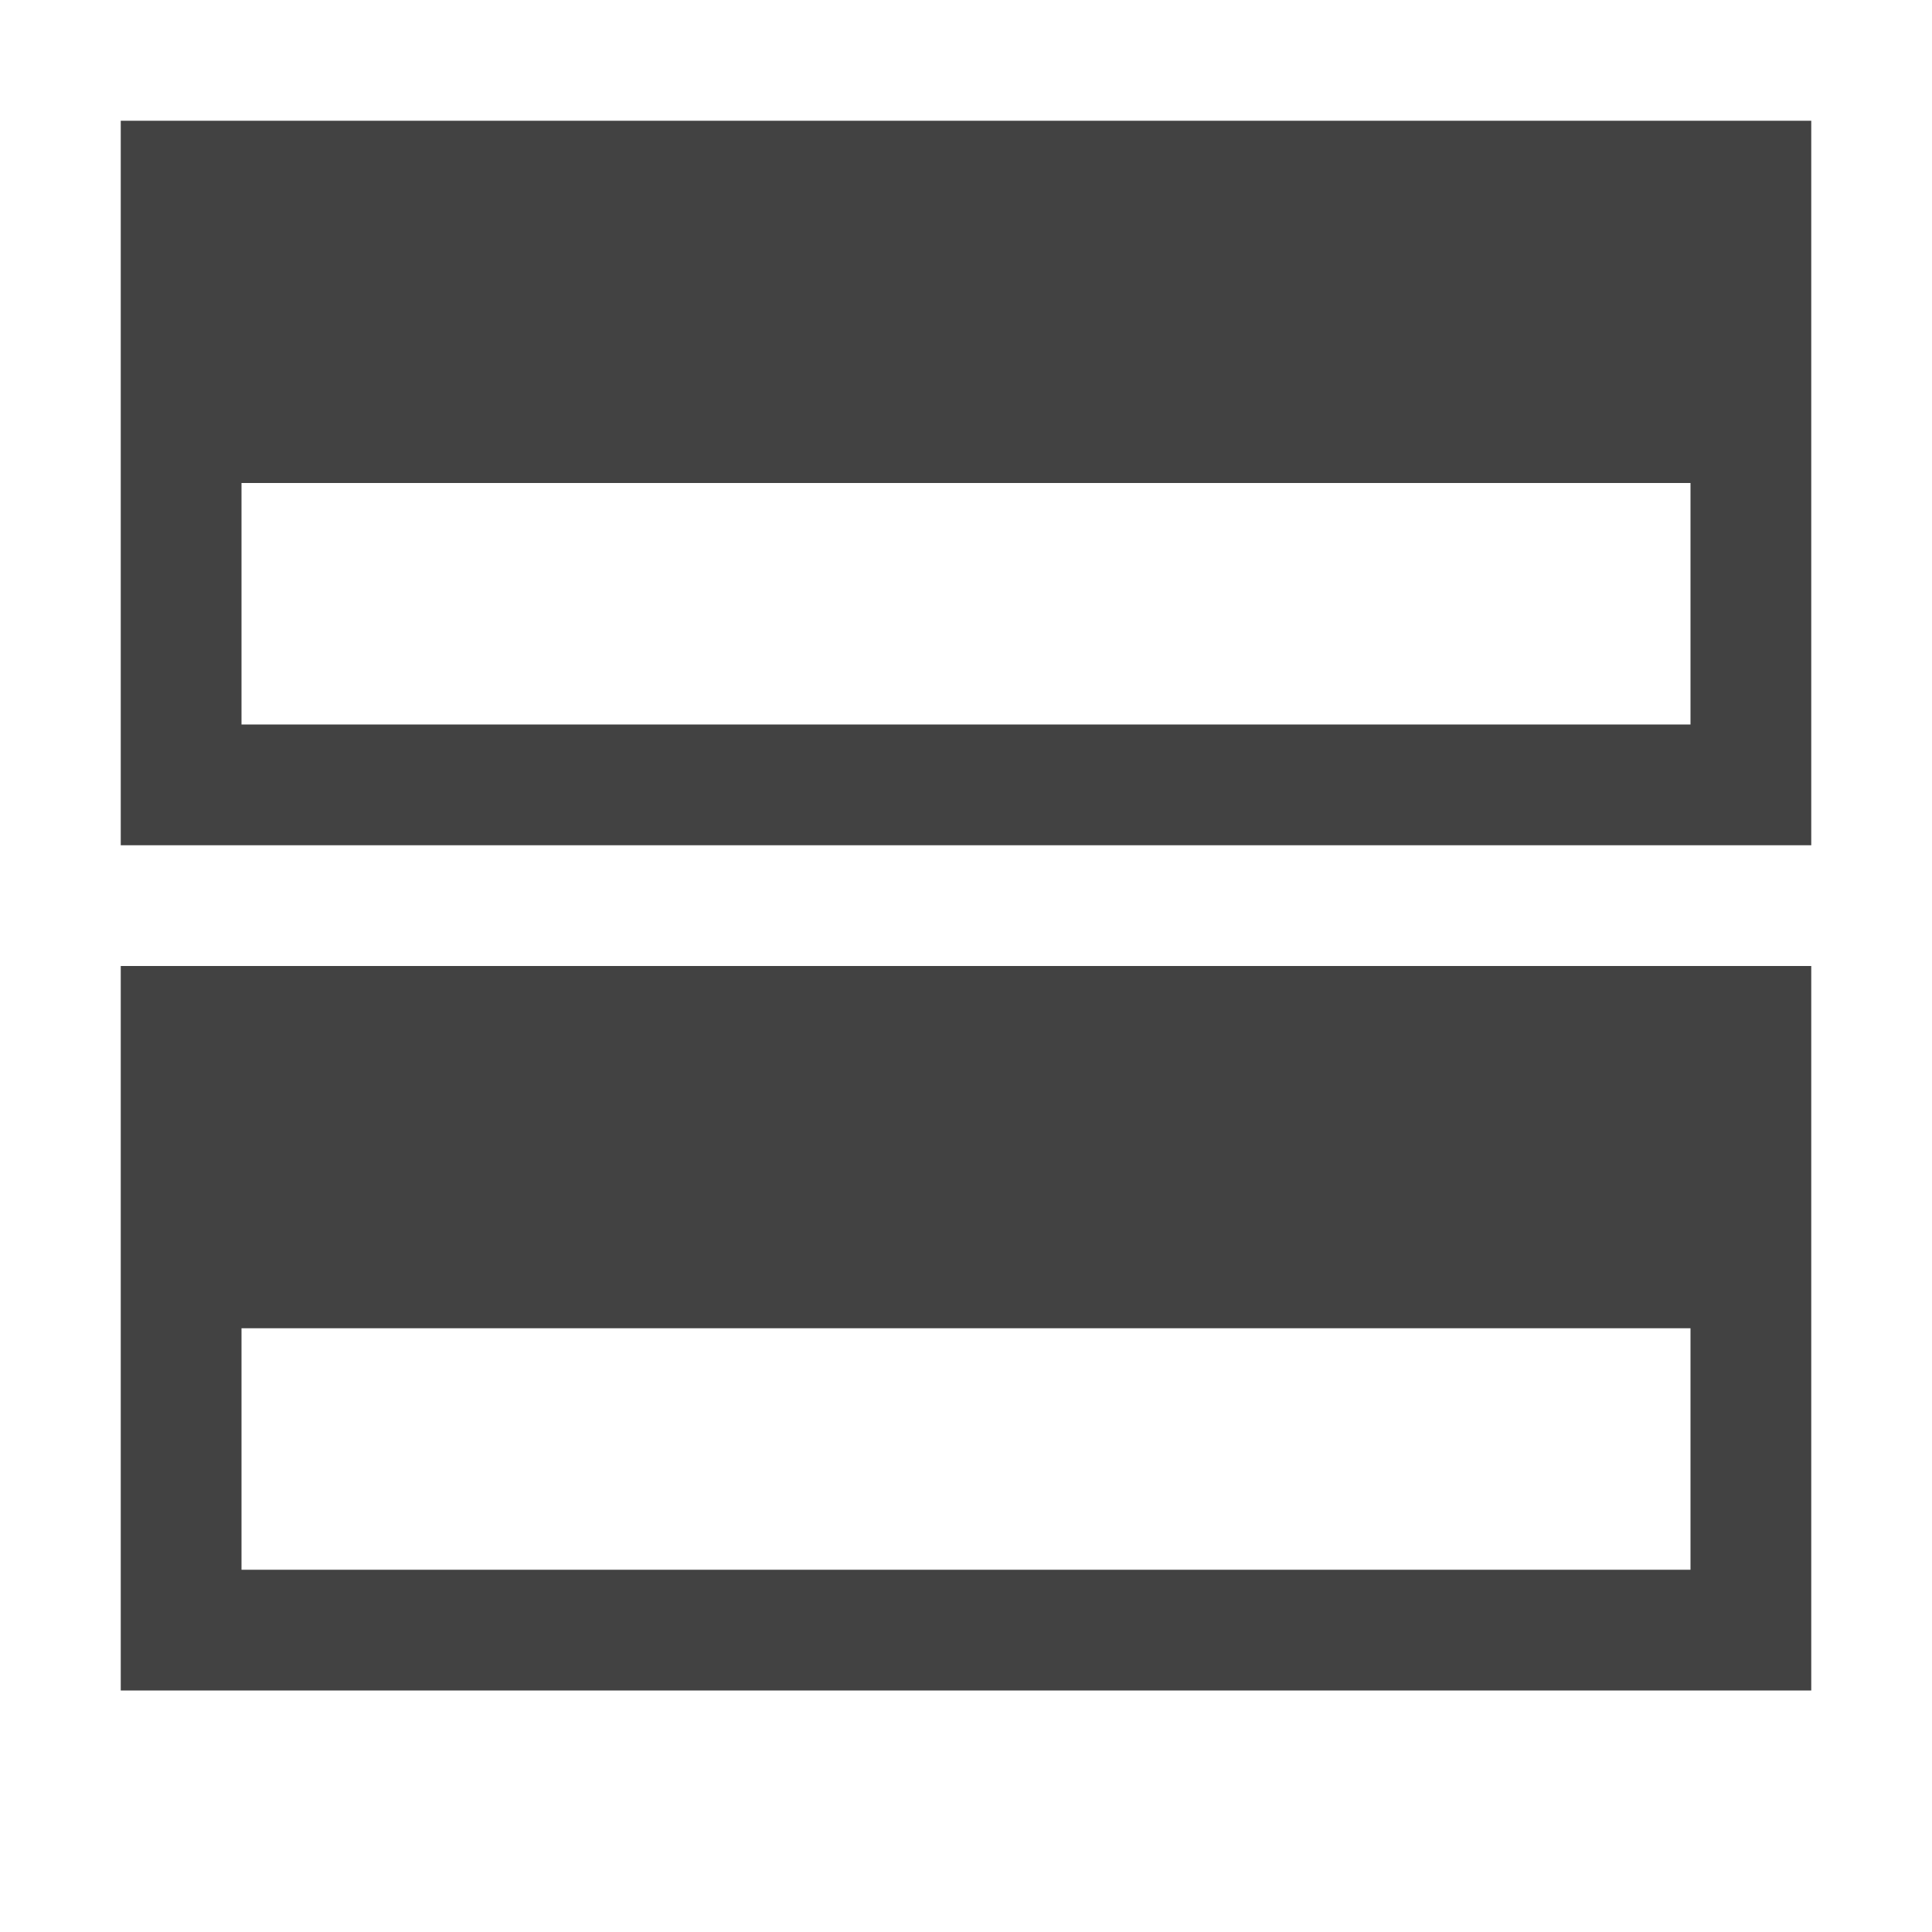
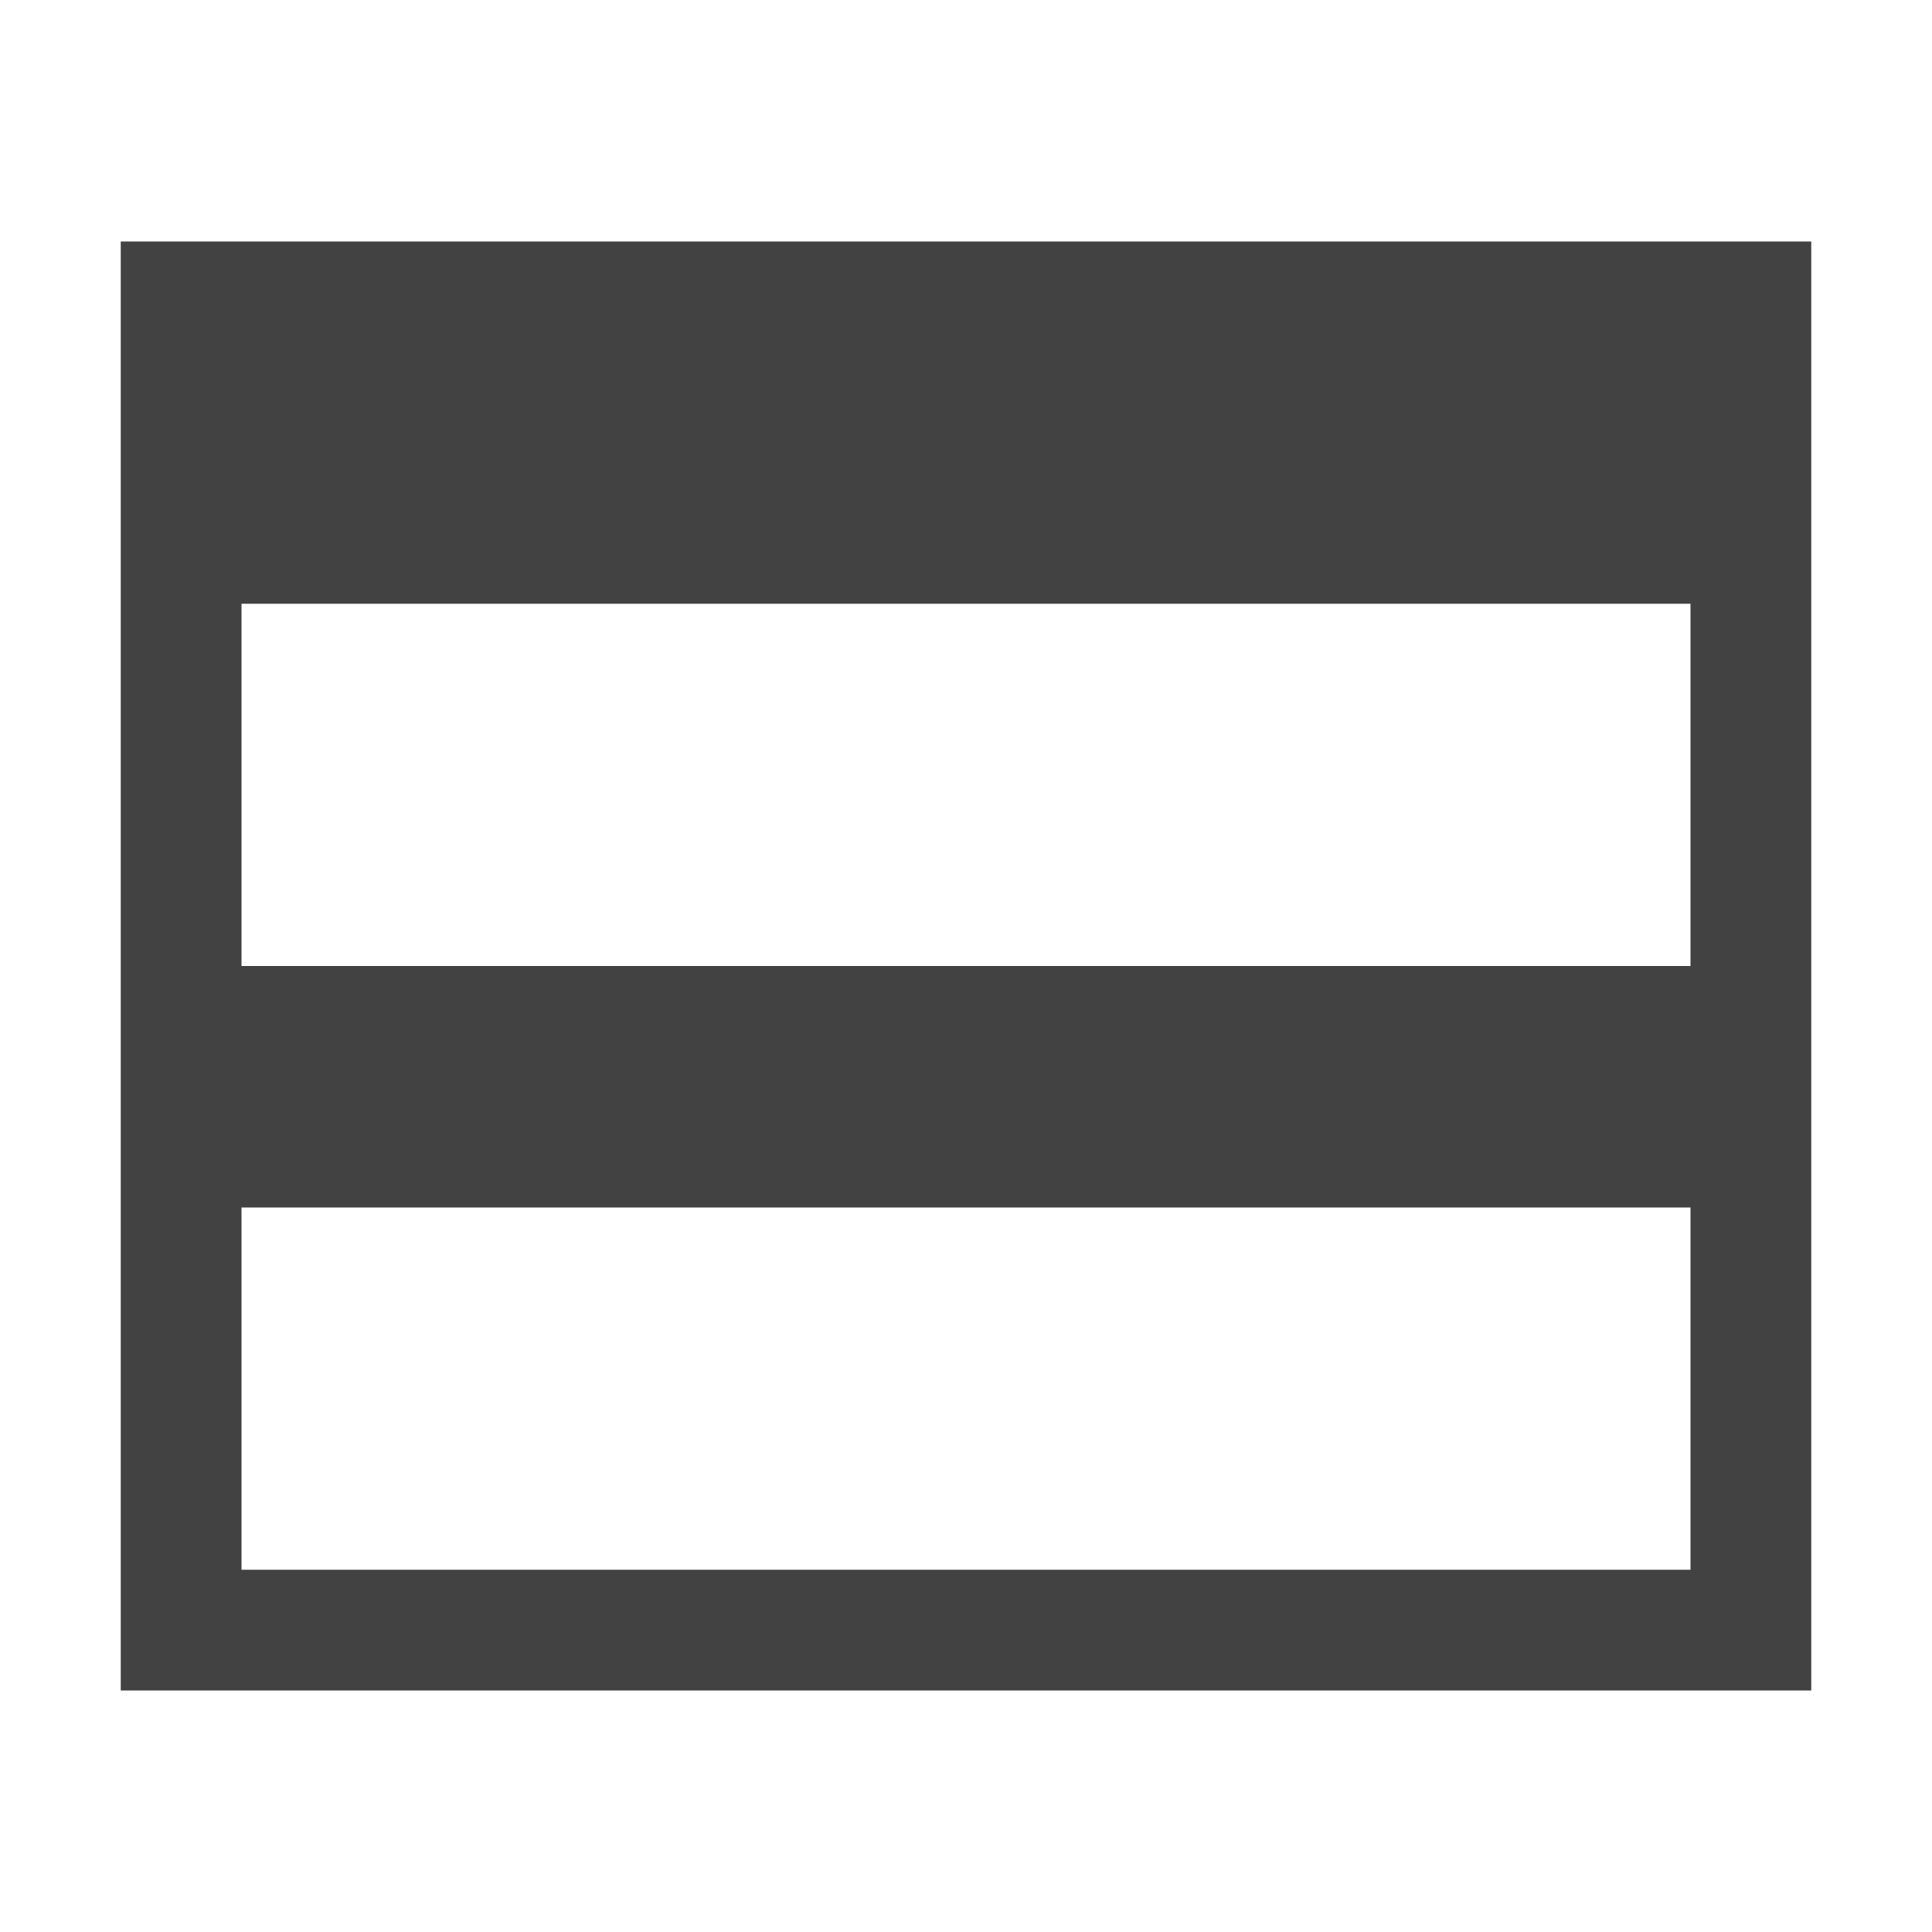
- <svg xmlns="http://www.w3.org/2000/svg" width="16" height="16" viewBox="0 0 16 16" enable-background="new 0 0 16 16">
+ <svg xmlns="http://www.w3.org/2000/svg" width="16" height="16" viewBox="0 0 16 16">
  <style>.icon-canvas-transparent{opacity:0;fill:#f6f6f6}.icon-vs-out{fill:#f6f6f6}.icon-vs-bg{fill:#424242}.icon-vs-fg{fill:#f0eff1}</style>
  <path class="icon-canvas-transparent" d="M16 16H0V0h16v16z" id="canvas" />
-   <path class="icon-vs-out" d="M16 15H0V0h16v15z" id="outline" style="display: none;" />
-   <path class="icon-vs-fg" d="M14 13H2v-2h12v2zM2 6h12V4H2v2zm0 7h12v-2H2v2zm0-9v2h12V4H2z" id="iconFg" style="display: none;" />
-   <path class="icon-vs-bg" d="M1 1v6h14V1H1zm13 5H2V4h12v2zM1 14h14V8H1v6zm1-3h12v2H2v-2z" id="iconBg" />
+   <path class="icon-vs-out" d="M16 15H0V1h16v14z" id="outline" style="display: none;" />
+   <path class="icon-vs-bg" d="M1 2v12h14V2H1zm13 11H2v-3h12v3zm0-5H2V5h12v3z" id="iconBg" />
+   <g id="iconFg" style="display: none;">
+     <path class="icon-vs-fg" d="M14 8H2V5h12v3zm0 2H2v3h12v-3z" />
+   </g>
</svg>
